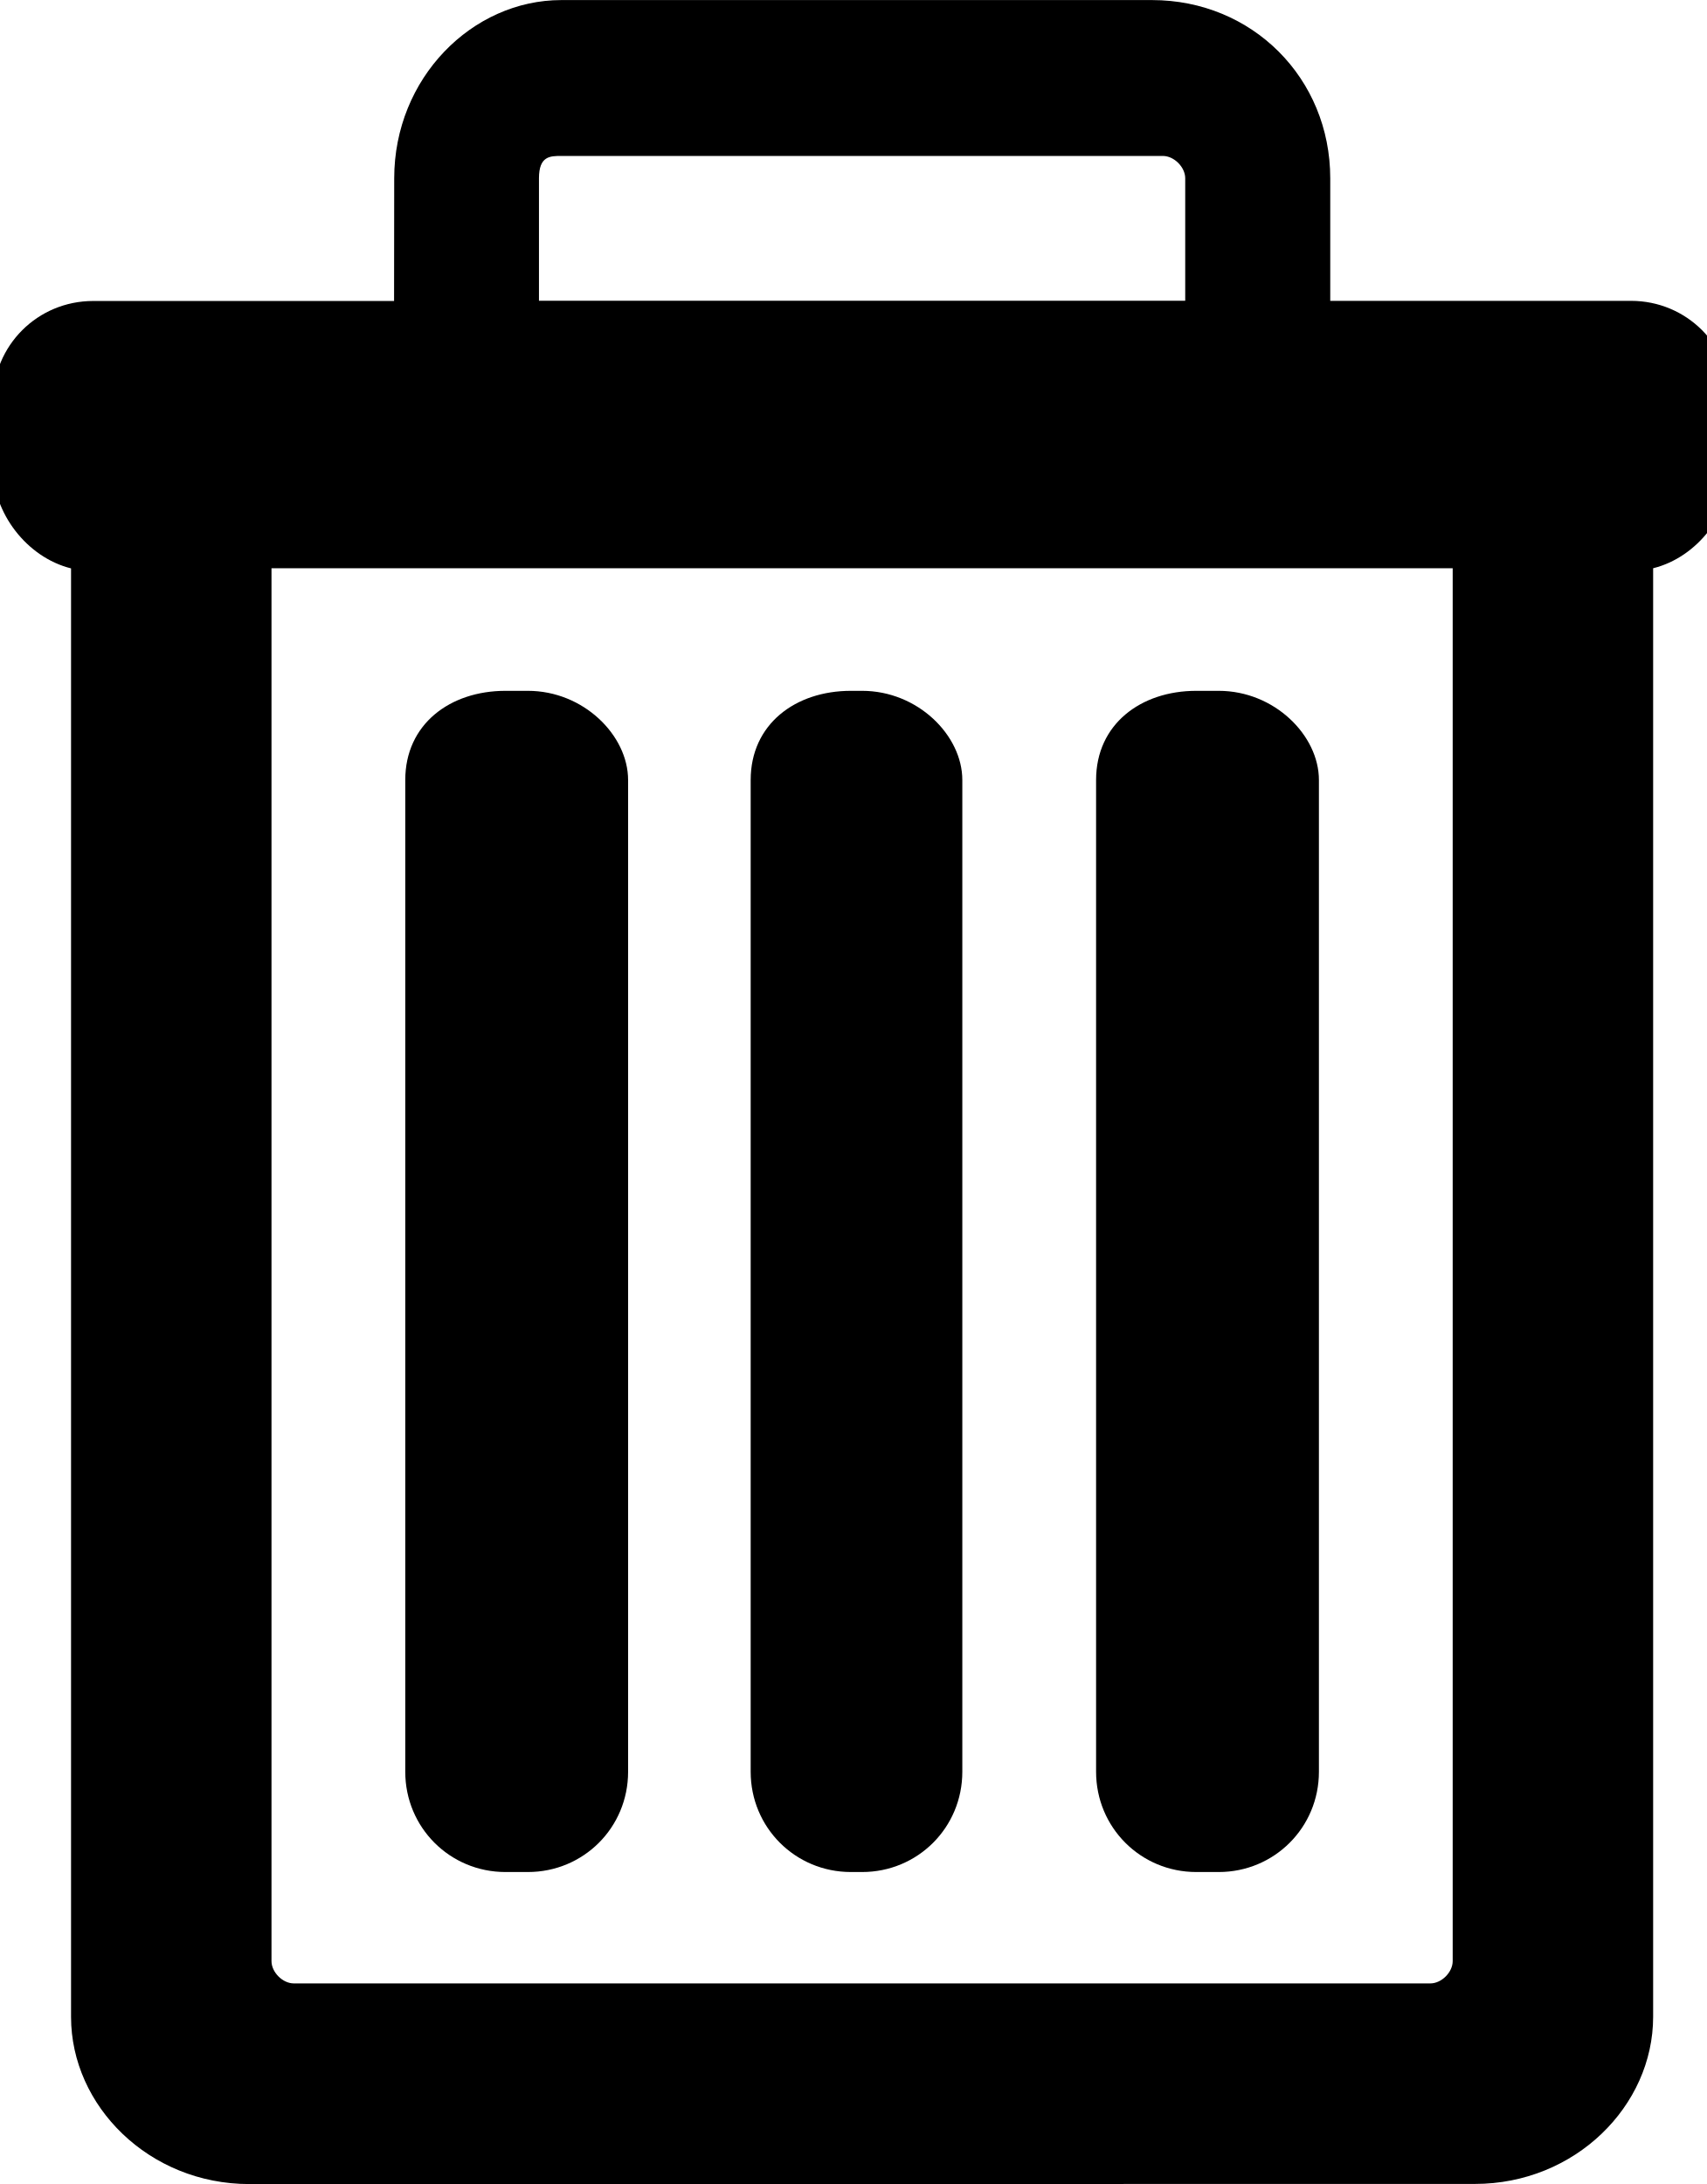
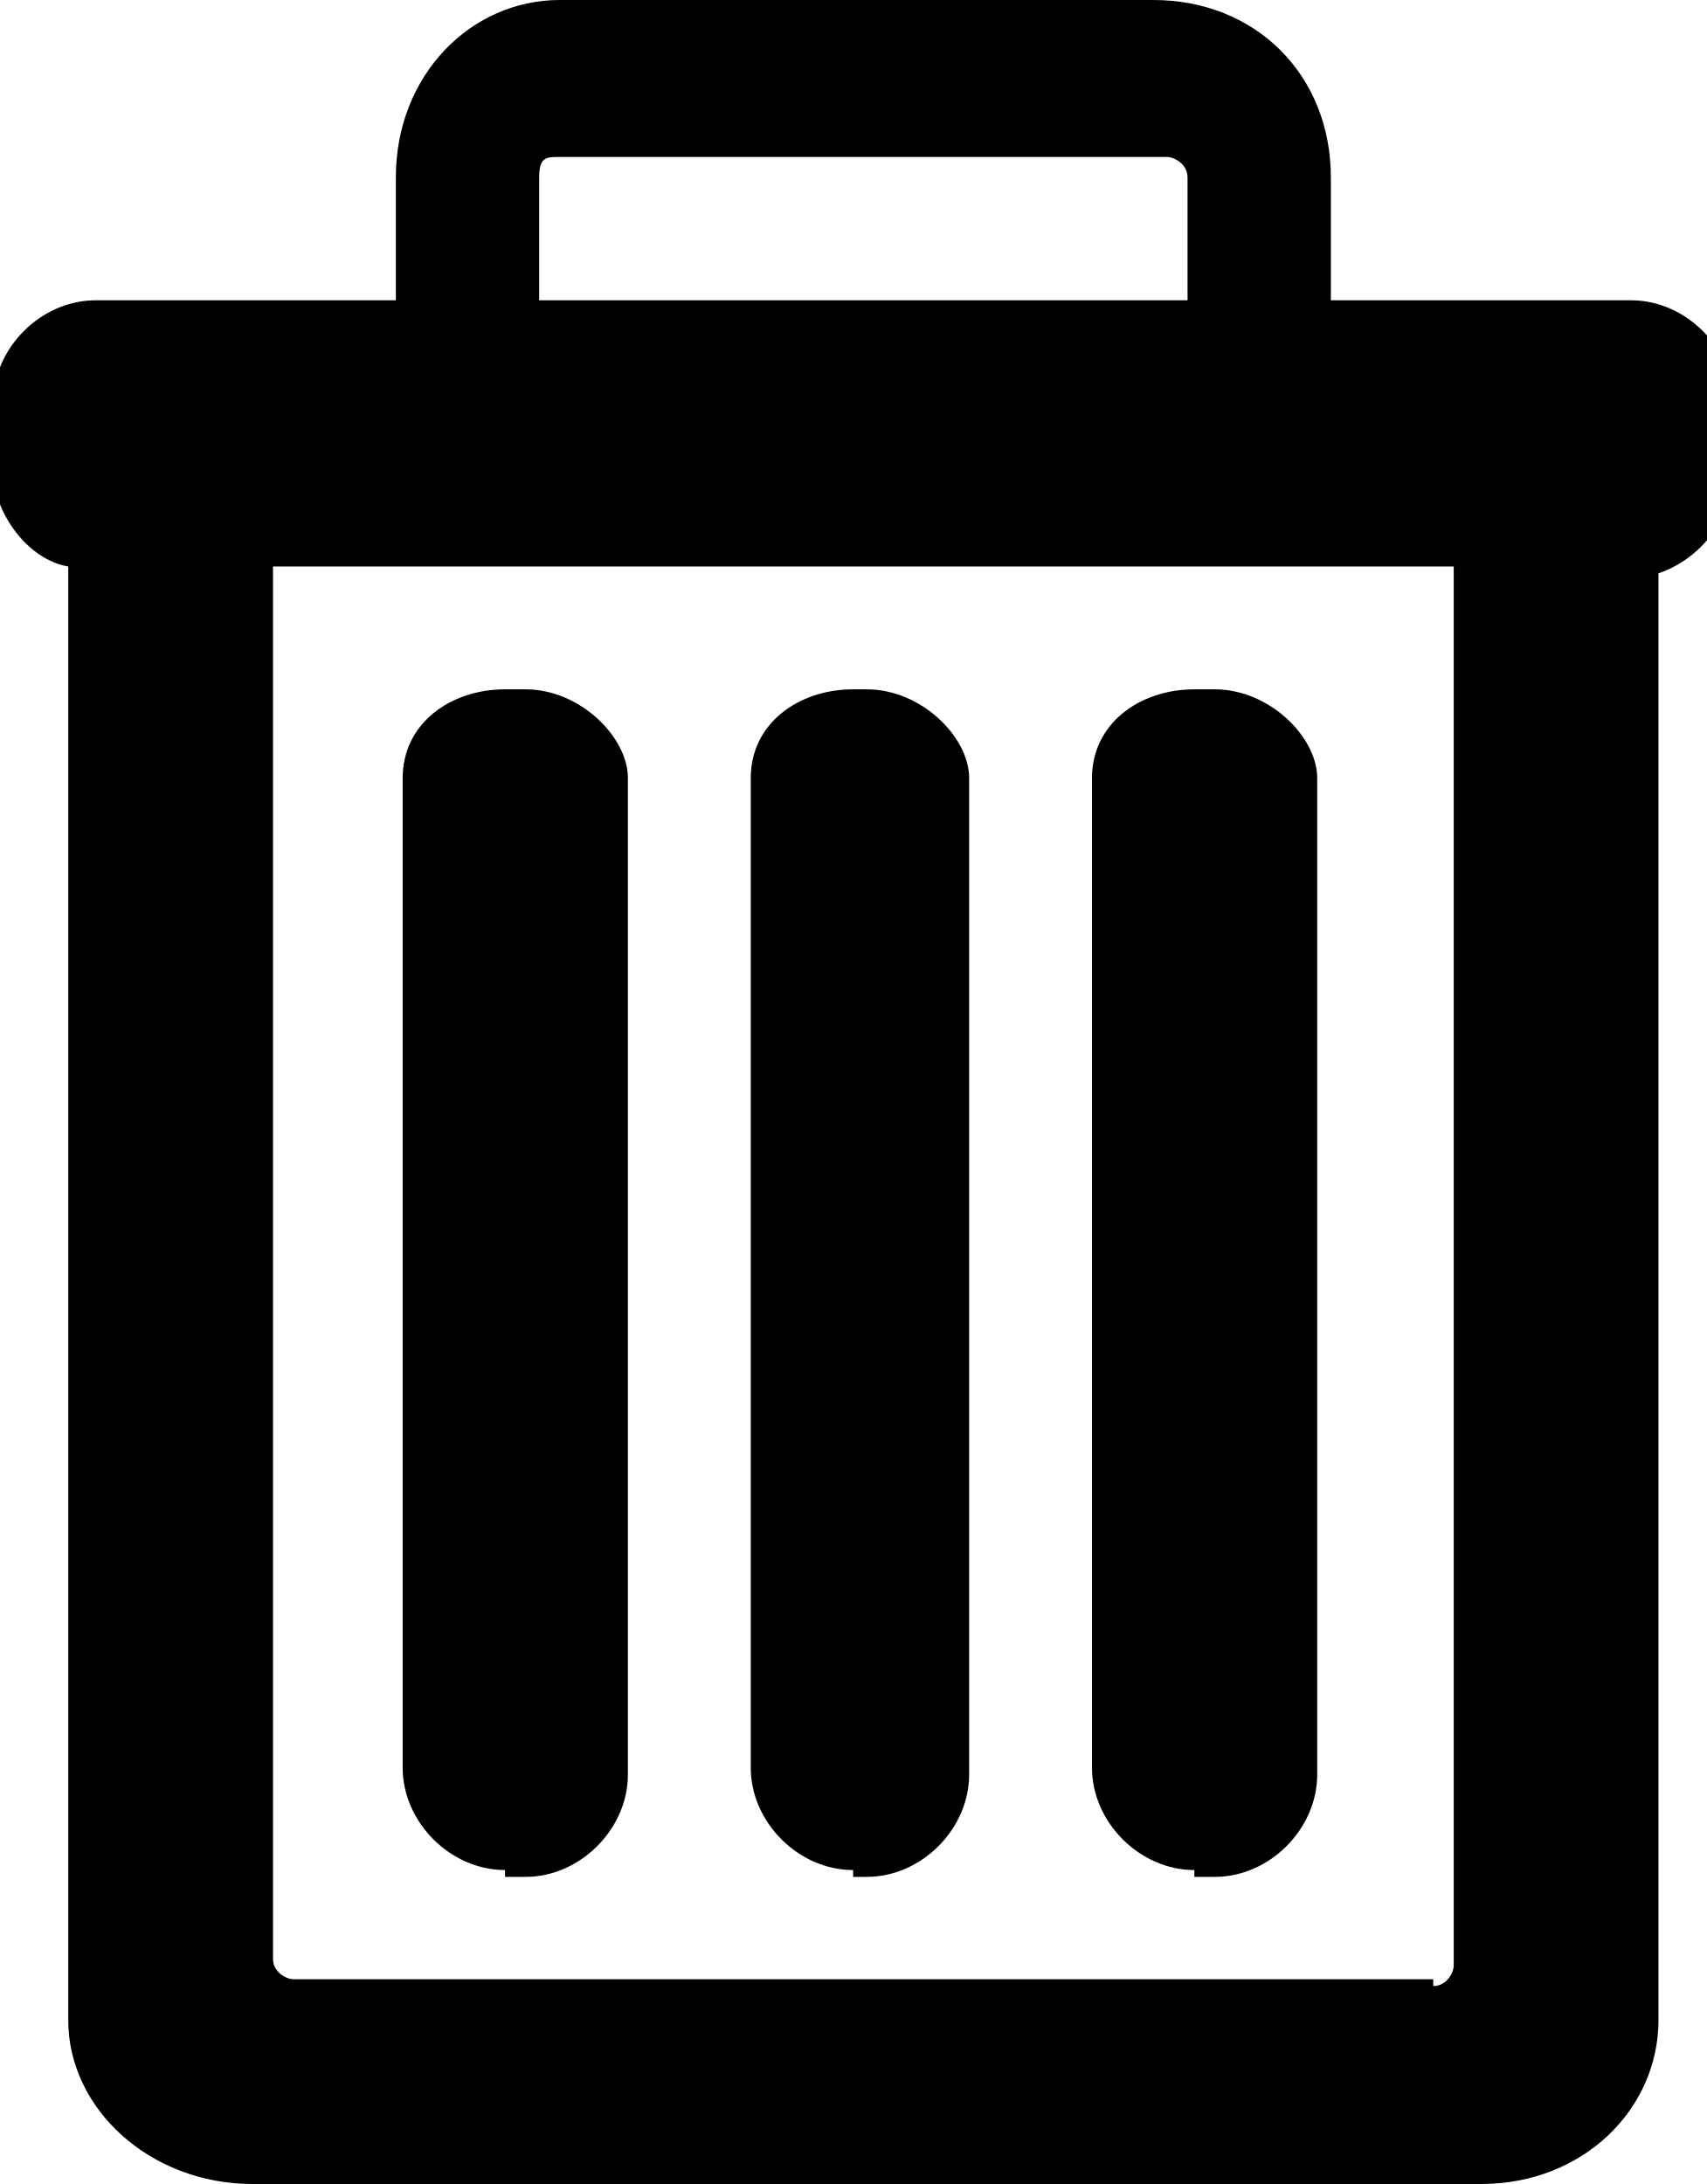
- <svg xmlns="http://www.w3.org/2000/svg" version="1.1" width="25" height="32" viewBox="0 0 25 32">
+ <svg xmlns="http://www.w3.org/2000/svg" version="1.1" id="Ebene_1" x="0px" y="0px" viewBox="0 0 25 32" enable-background="new 0 0 25 32" xml:space="preserve">
  <g id="icomoon-ignore">
-     <line stroke-width="1" x1="" y1="" x2="" y2="" stroke="#449FDB" opacity="" />
+     <line fill="none" stroke="#449FDB" x1="0" y1="0" x2="0" y2="0" />
  </g>
-   <path d="M23.897 4.408c0.817 0 1.469 0.654 1.469 1.469v0.98c0 0.654-0.49 1.307-1.144 1.469v21.224c0 1.307-1.144 2.449-2.612 2.449l-17.957 0.002c-1.469 0-2.612-1.144-2.612-2.449v-21.224c-0.653-0.163-1.144-0.817-1.144-1.47v-0.979c0-0.817 0.653-1.469 1.469-1.469h4.408l0.002-1.797c0-1.469 1.142-2.612 2.449-2.612h8.654c1.469 0 2.612 1.144 2.612 2.612v1.795h4.408zM20.958 29.061c0.163 0 0.327-0.163 0.327-0.327v-20.408h-17.307v20.408c0 0.163 0.163 0.327 0.327 0.327h16.653zM7.407 27.429c-0.817 0-1.469-0.654-1.469-1.469l-0-14.531c0-0.817 0.654-1.307 1.469-1.307h0.327c0.817 0 1.469 0.653 1.469 1.307v14.531c0 0.817-0.653 1.469-1.469 1.469h-0.327zM8.224 2.285c-0.163 0-0.327 0-0.327 0.327v1.795h9.469v-1.795c0-0.163-0.163-0.327-0.327-0.327l-8.815 0zM12.468 27.429c-0.817 0-1.469-0.654-1.469-1.469v-14.531c0-0.817 0.653-1.307 1.469-1.307h0.163c0.817 0 1.469 0.653 1.469 1.307v14.531c0 0.817-0.653 1.469-1.469 1.469h-0.163zM17.529 27.429c-0.817 0-1.469-0.654-1.469-1.469v-14.531c0-0.817 0.654-1.307 1.469-1.307h0.327c0.817 0 1.469 0.653 1.469 1.307v14.531c0 0.817-0.654 1.469-1.469 1.469h-0.327z" fill="#000000" />
+   <path d="M23.9,4.4c0.8,0,1.5,0.7,1.5,1.5v1c0,0.7-0.5,1.3-1.1,1.5v21.2c0,1.3-1.1,2.4-2.6,2.4l-18,0C2.2,32,1,30.9,1,29.6V8.3  C0.4,8.2-0.1,7.5-0.1,6.9v-1c0-0.8,0.7-1.5,1.5-1.5h4.4l0-1.8C5.8,1.1,6.9,0,8.2,0h8.7c1.5,0,2.6,1.1,2.6,2.6v1.8L23.9,4.4L23.9,4.4  z M21,29.1c0.2,0,0.3-0.2,0.3-0.3V8.3H4v20.4c0,0.2,0.2,0.3,0.3,0.3H21z M7.4,27.4c-0.8,0-1.5-0.7-1.5-1.5V11.4  c0-0.8,0.7-1.3,1.5-1.3h0.3c0.8,0,1.5,0.7,1.5,1.3V26c0,0.8-0.7,1.5-1.5,1.5H7.4z M8.2,2.3c-0.2,0-0.3,0-0.3,0.3v1.8h9.5V2.6  c0-0.2-0.2-0.3-0.3-0.3H8.2z M12.5,27.4c-0.8,0-1.5-0.7-1.5-1.5V11.4c0-0.8,0.7-1.3,1.5-1.3h0.2c0.8,0,1.5,0.7,1.5,1.3V26  c0,0.8-0.7,1.5-1.5,1.5H12.5z M17.5,27.4c-0.8,0-1.5-0.7-1.5-1.5V11.4c0-0.8,0.7-1.3,1.5-1.3h0.3c0.8,0,1.5,0.7,1.5,1.3V26  c0,0.8-0.7,1.5-1.5,1.5H17.5z" />
</svg>
